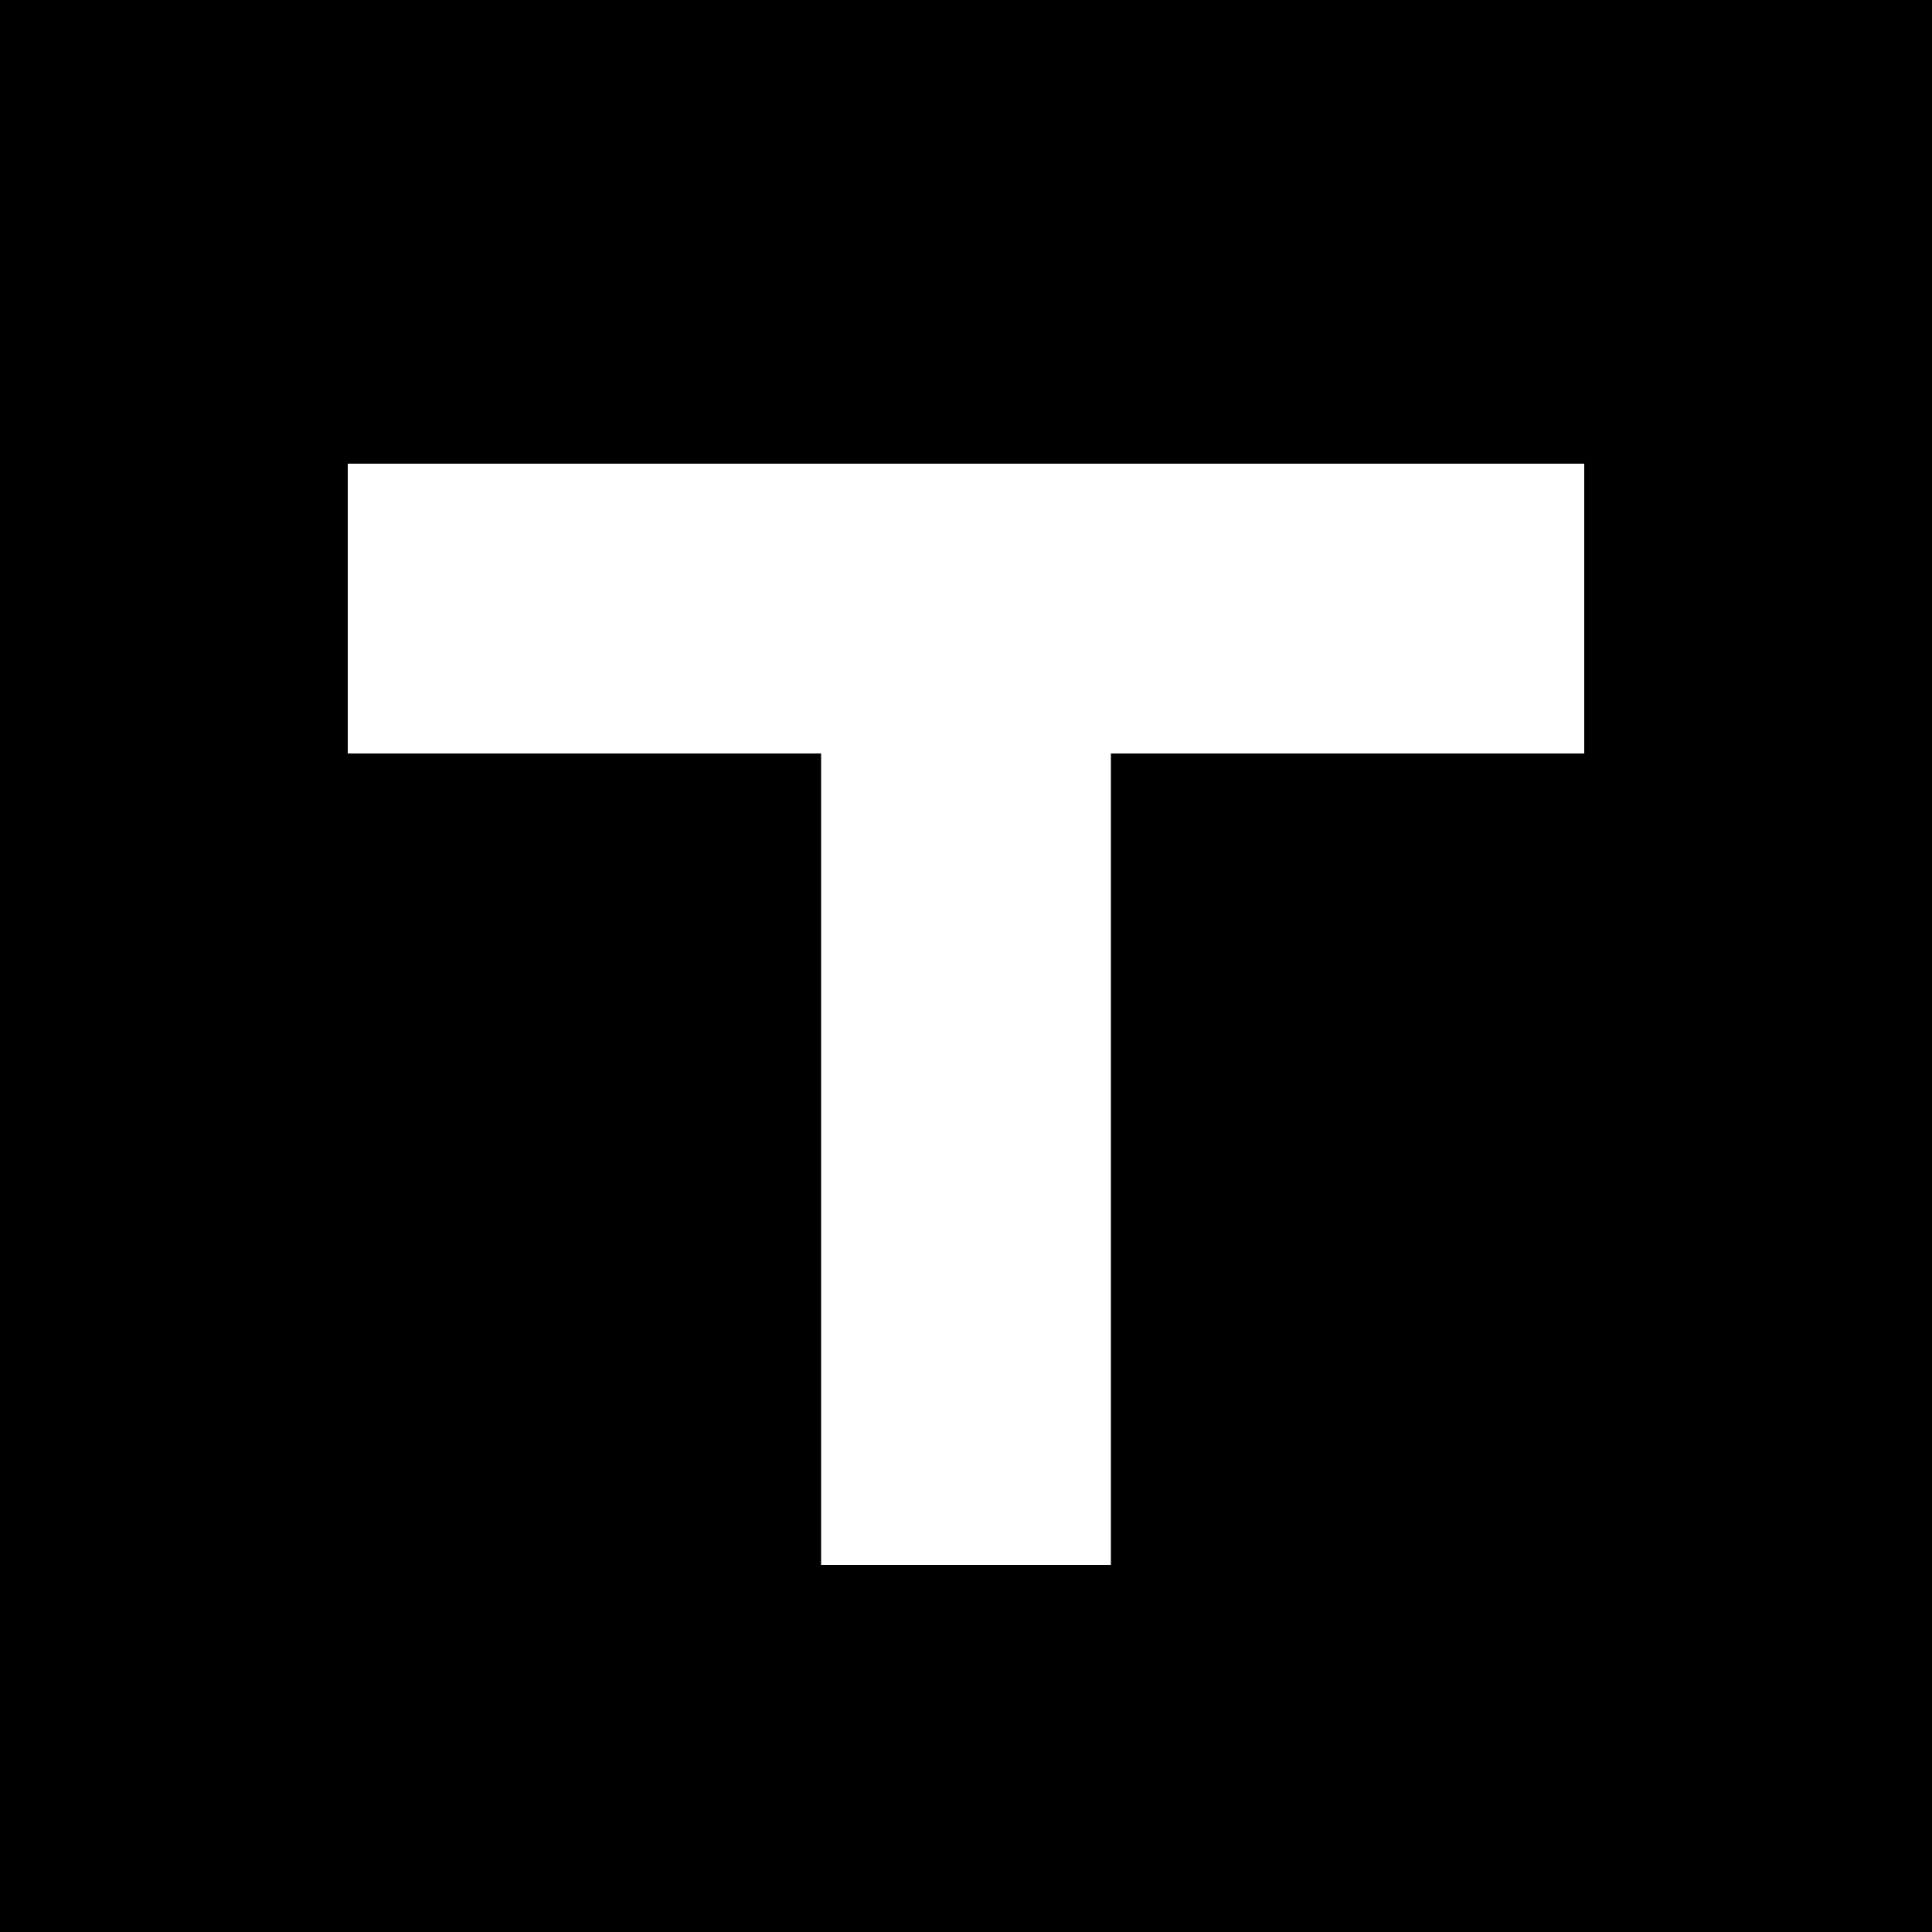
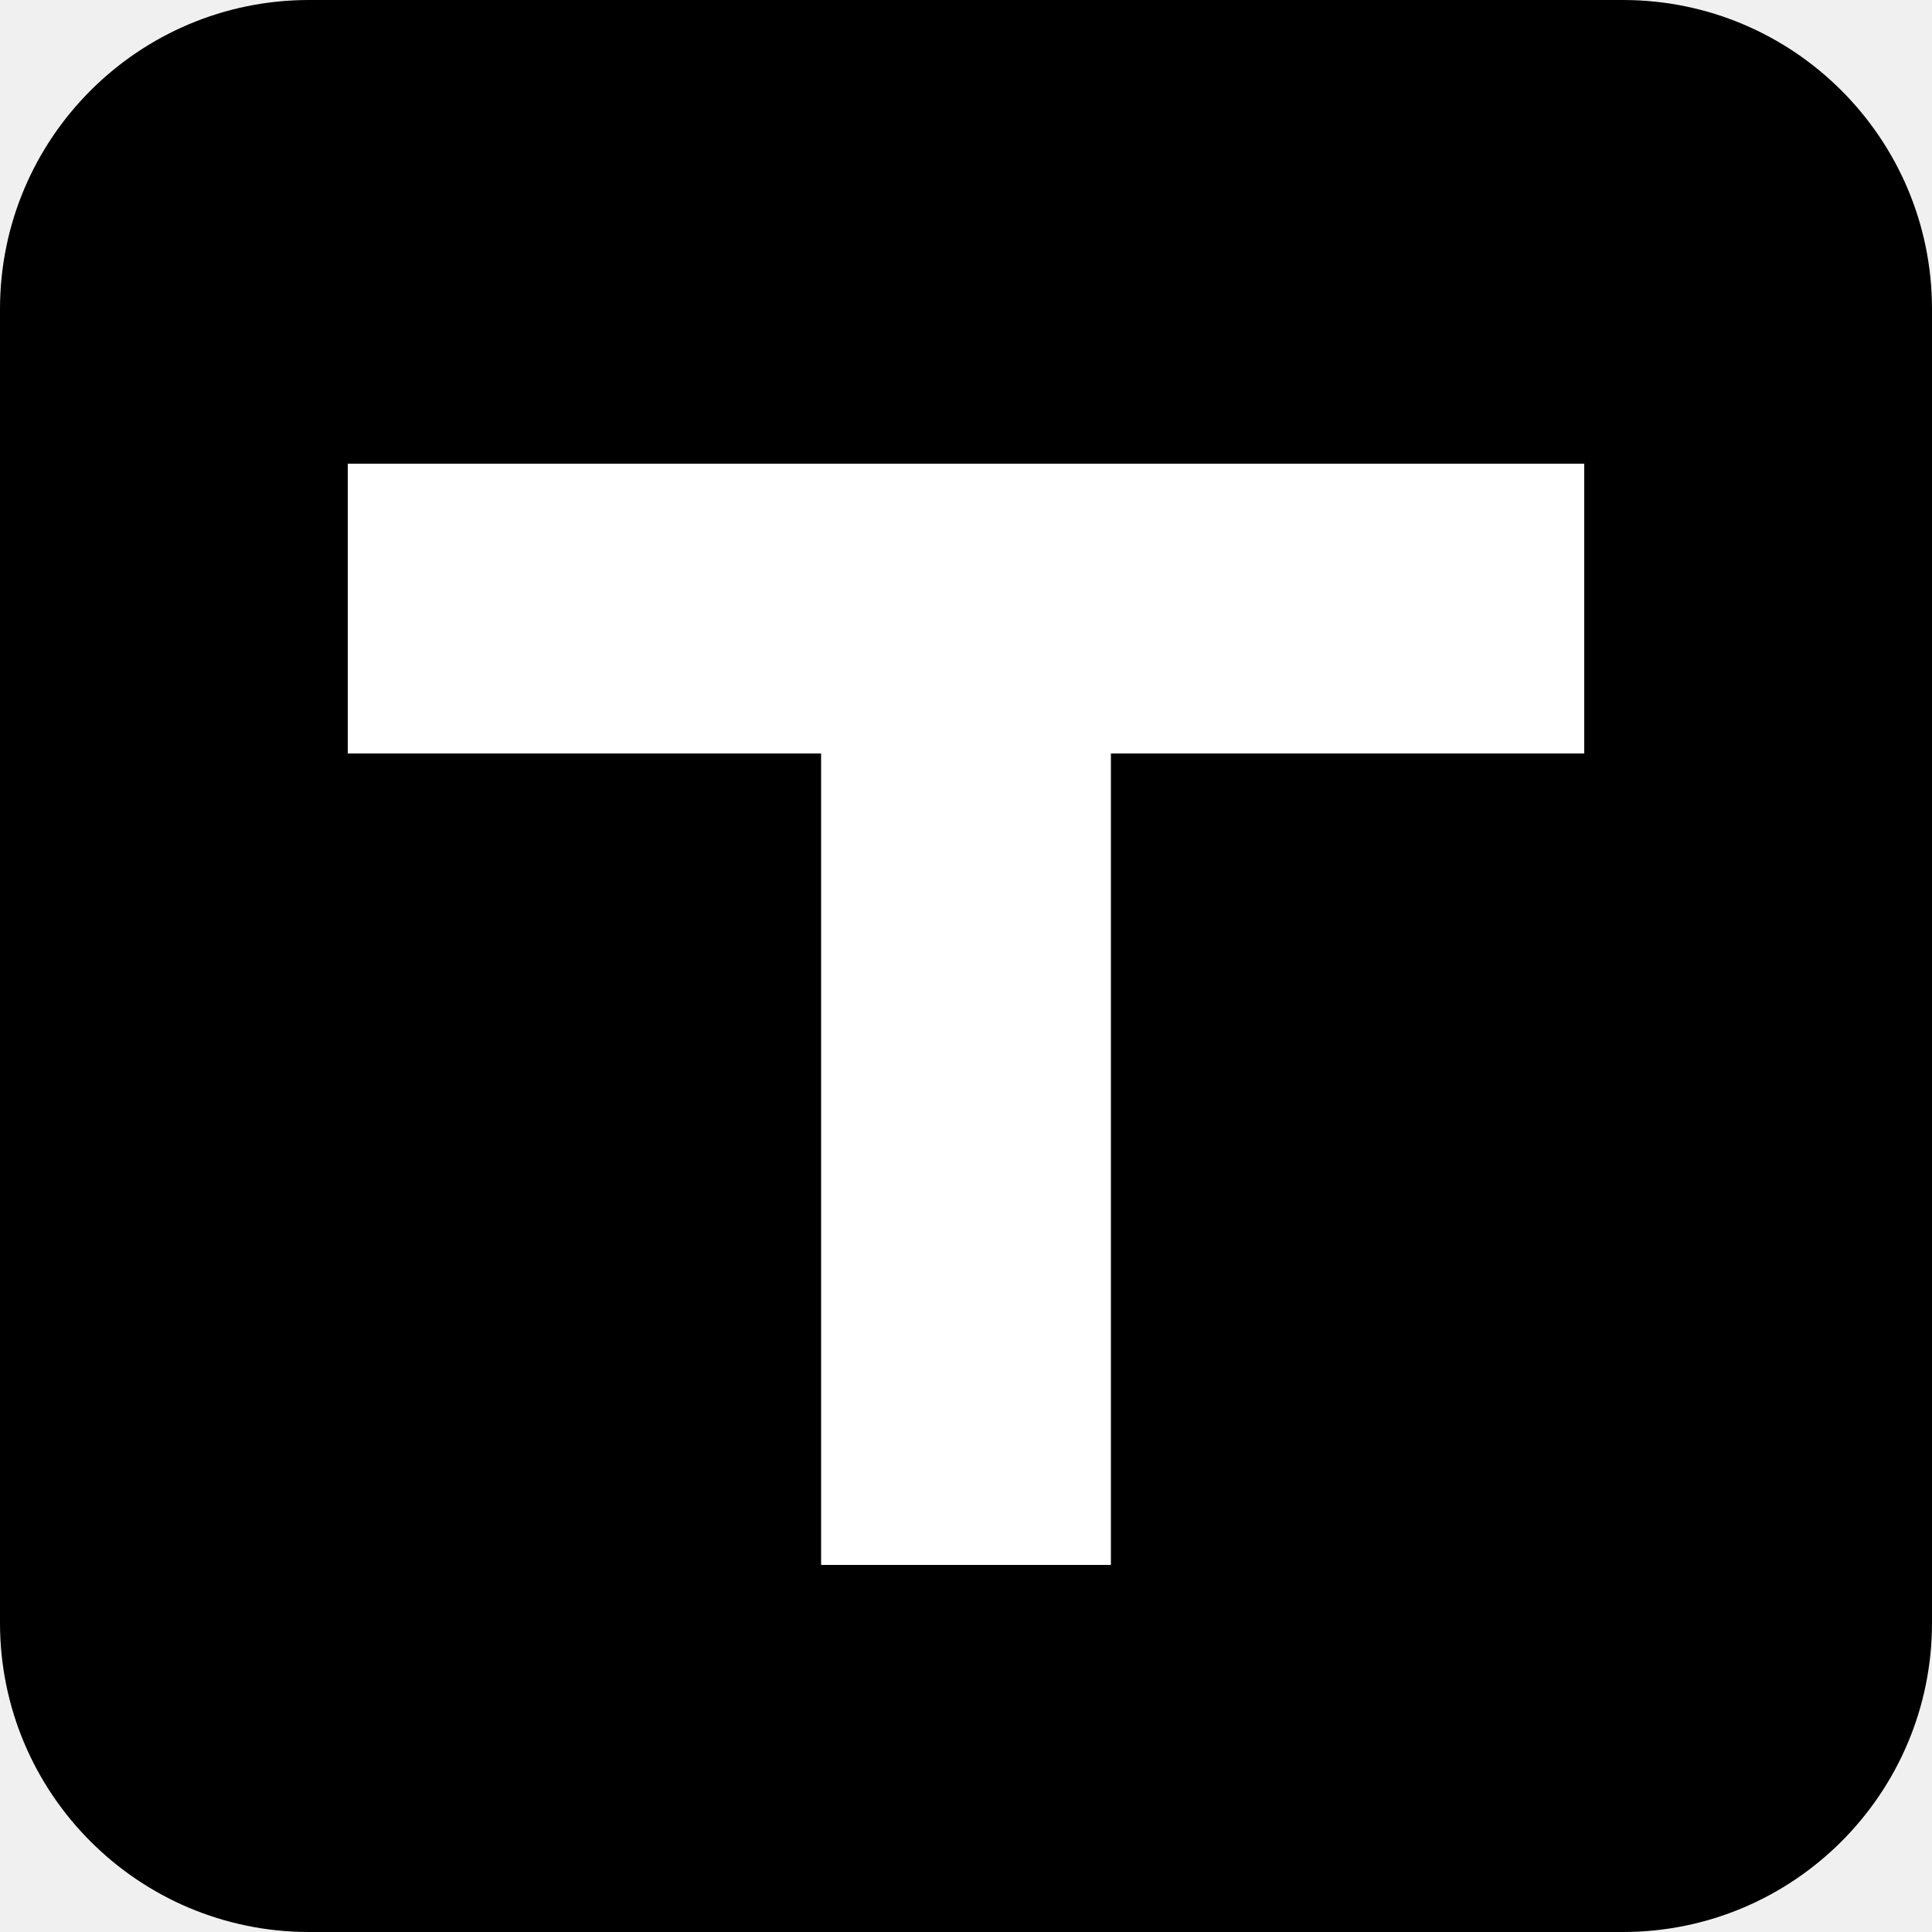
<svg xmlns="http://www.w3.org/2000/svg" viewBox="0 0 100 100" fill="none">
-   <rect width="100" height="100" fill="#000000" />
+   <rect width="100" height="100" rx="16" fill="#000000" />
  <rect x="18" y="24" width="64" height="15" fill="#FFFFFF" />
  <rect x="42.5" y="39" width="15" height="42" fill="#FFFFFF" />
</svg>
